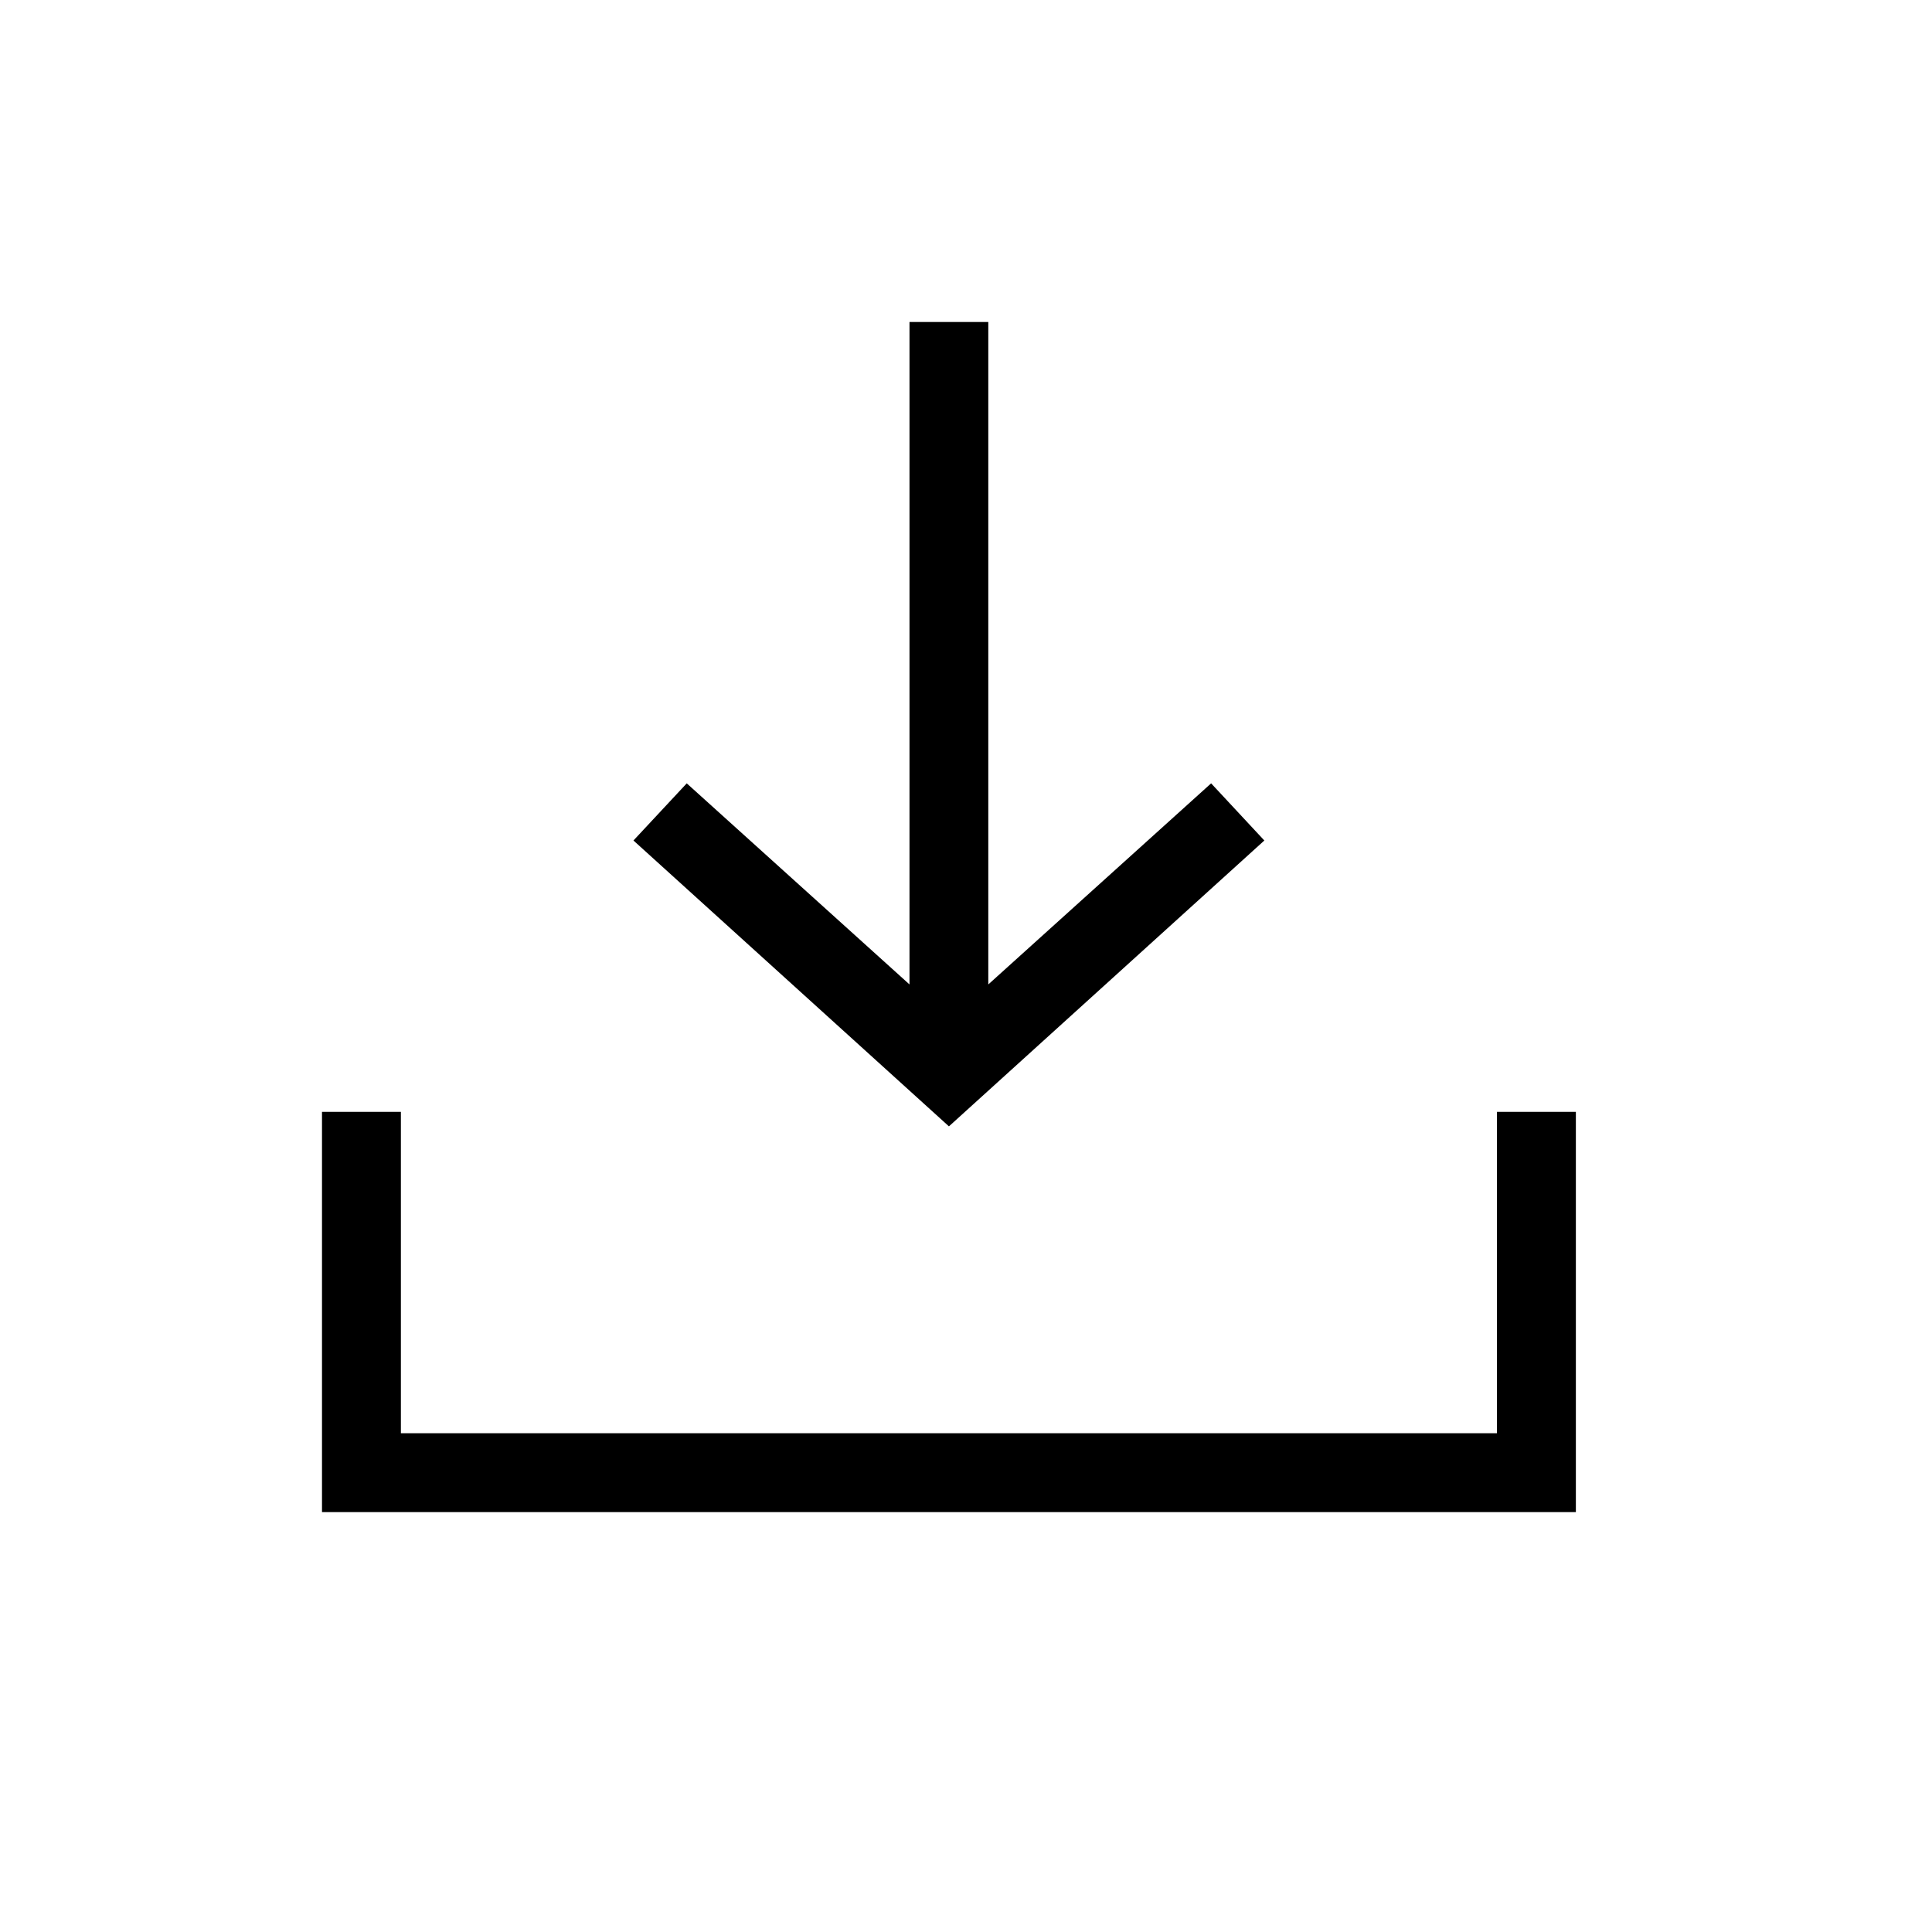
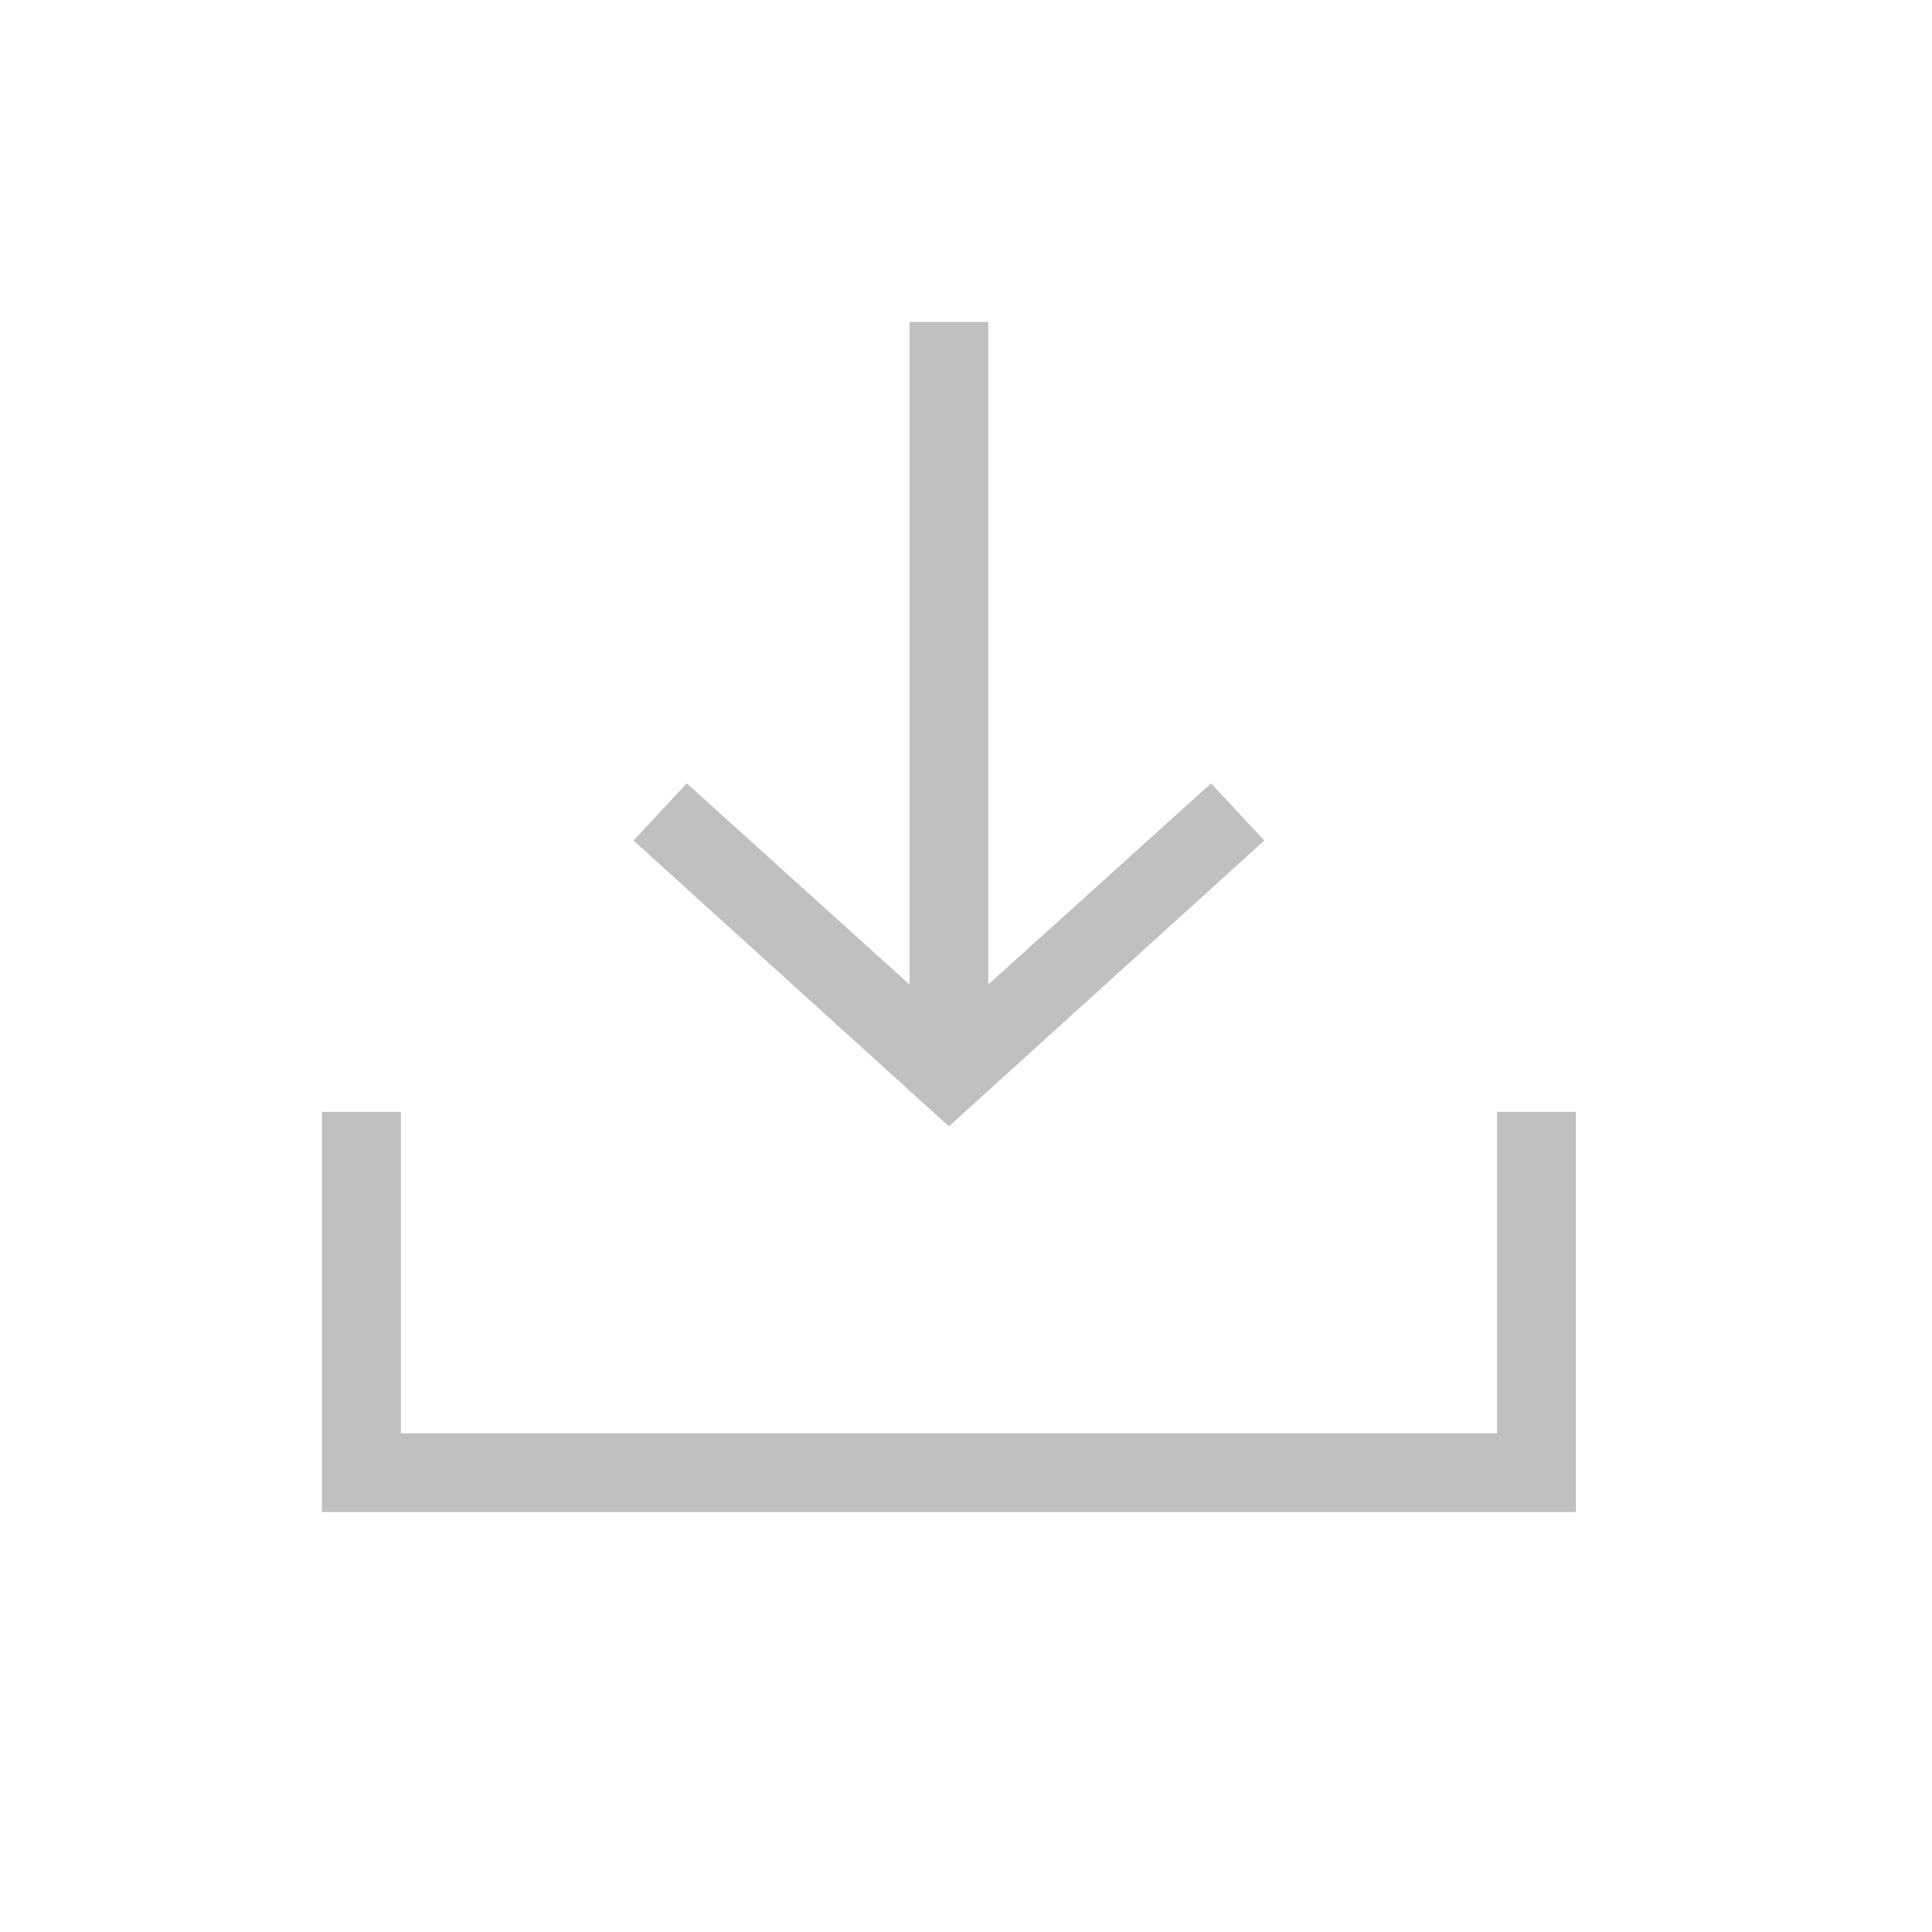
- <svg xmlns="http://www.w3.org/2000/svg" width="24" height="24" viewBox="0 0 24 24" fill="none">
-   <path fill-rule="evenodd" clip-rule="evenodd" d="M15.045 9.731L15.706 10.441L11.788 13.992L7.869 10.441L8.531 9.731L11.298 12.229V4H12.277V12.229L15.045 9.731ZM18.596 17.804V13.812H19.576V18.784H4V13.812H4.98V17.804H18.596Z" fill="black" />
+ <svg xmlns="http://www.w3.org/2000/svg" width="20" height="20" viewBox="0 0 20 20" fill="none">
+   <path fill-rule="evenodd" clip-rule="evenodd" d="M12.537 8.109L13.088 8.701L9.823 11.66L6.558 8.701L7.109 8.109L9.415 10.191V3.333H10.231V10.191L12.537 8.109ZM15.497 14.837V11.51H16.313V15.653H3.333V11.51H4.15V14.837H15.497Z" fill="#C0C0C0" />
</svg>
